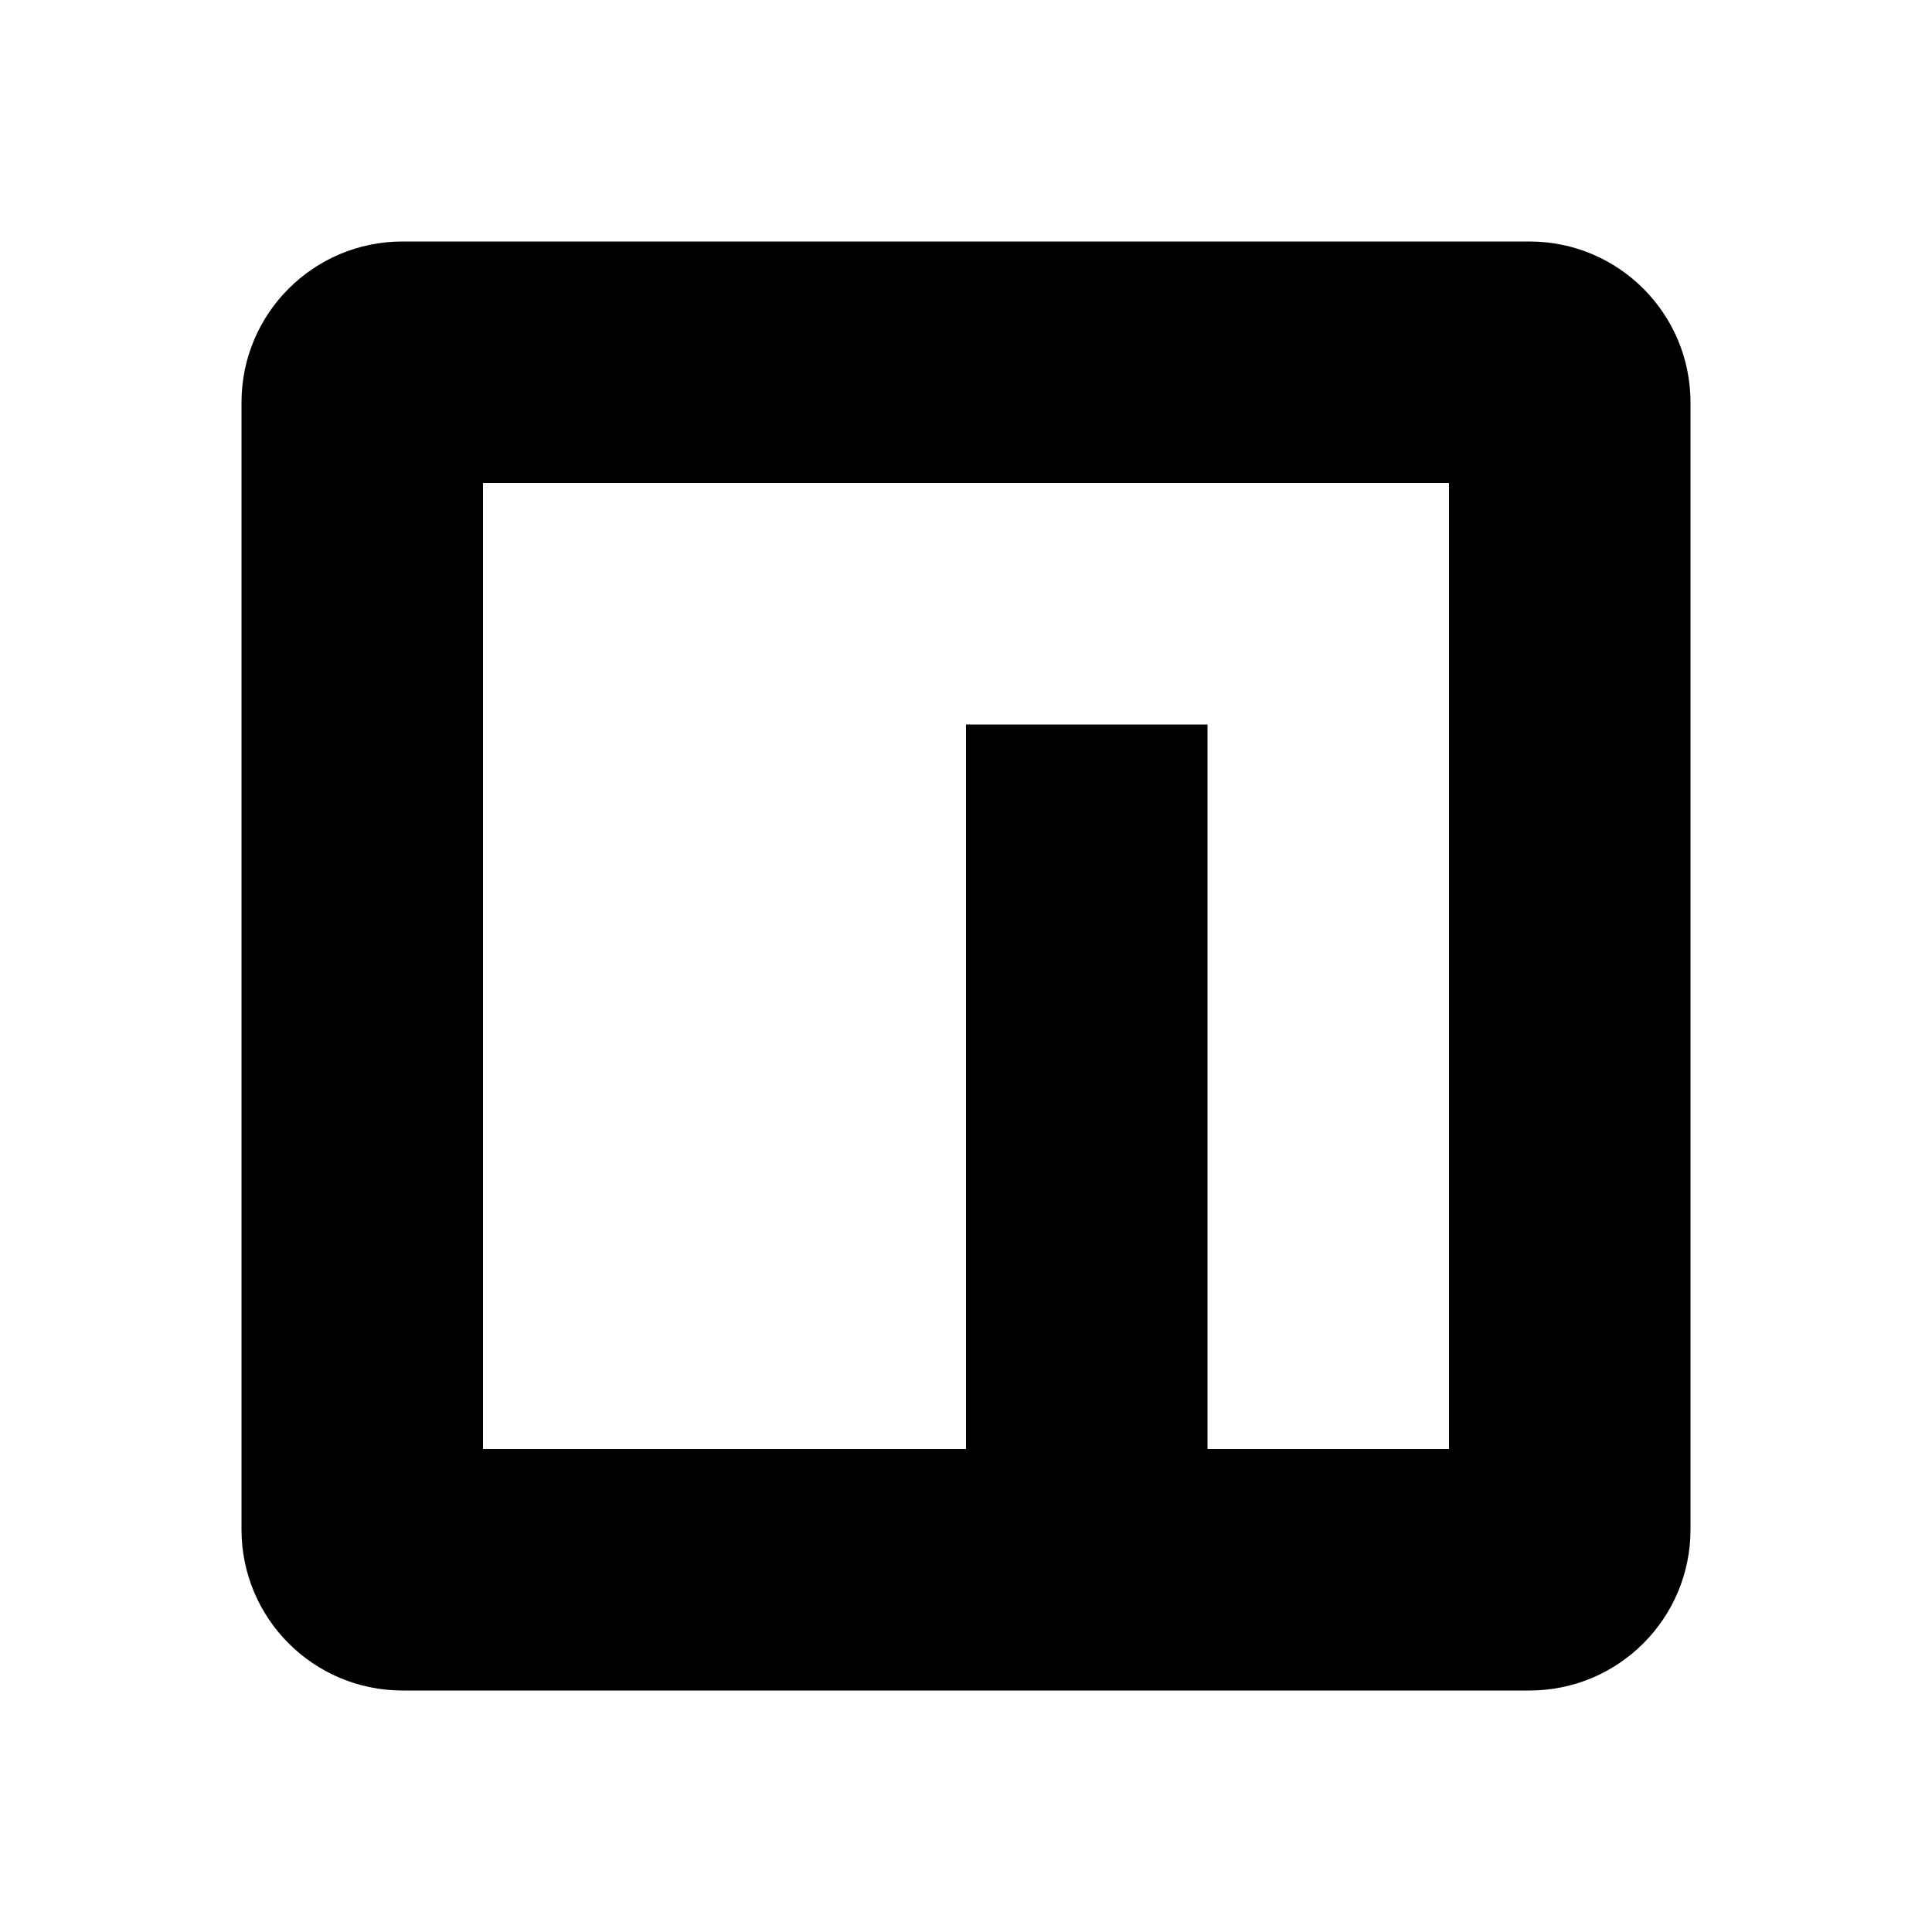
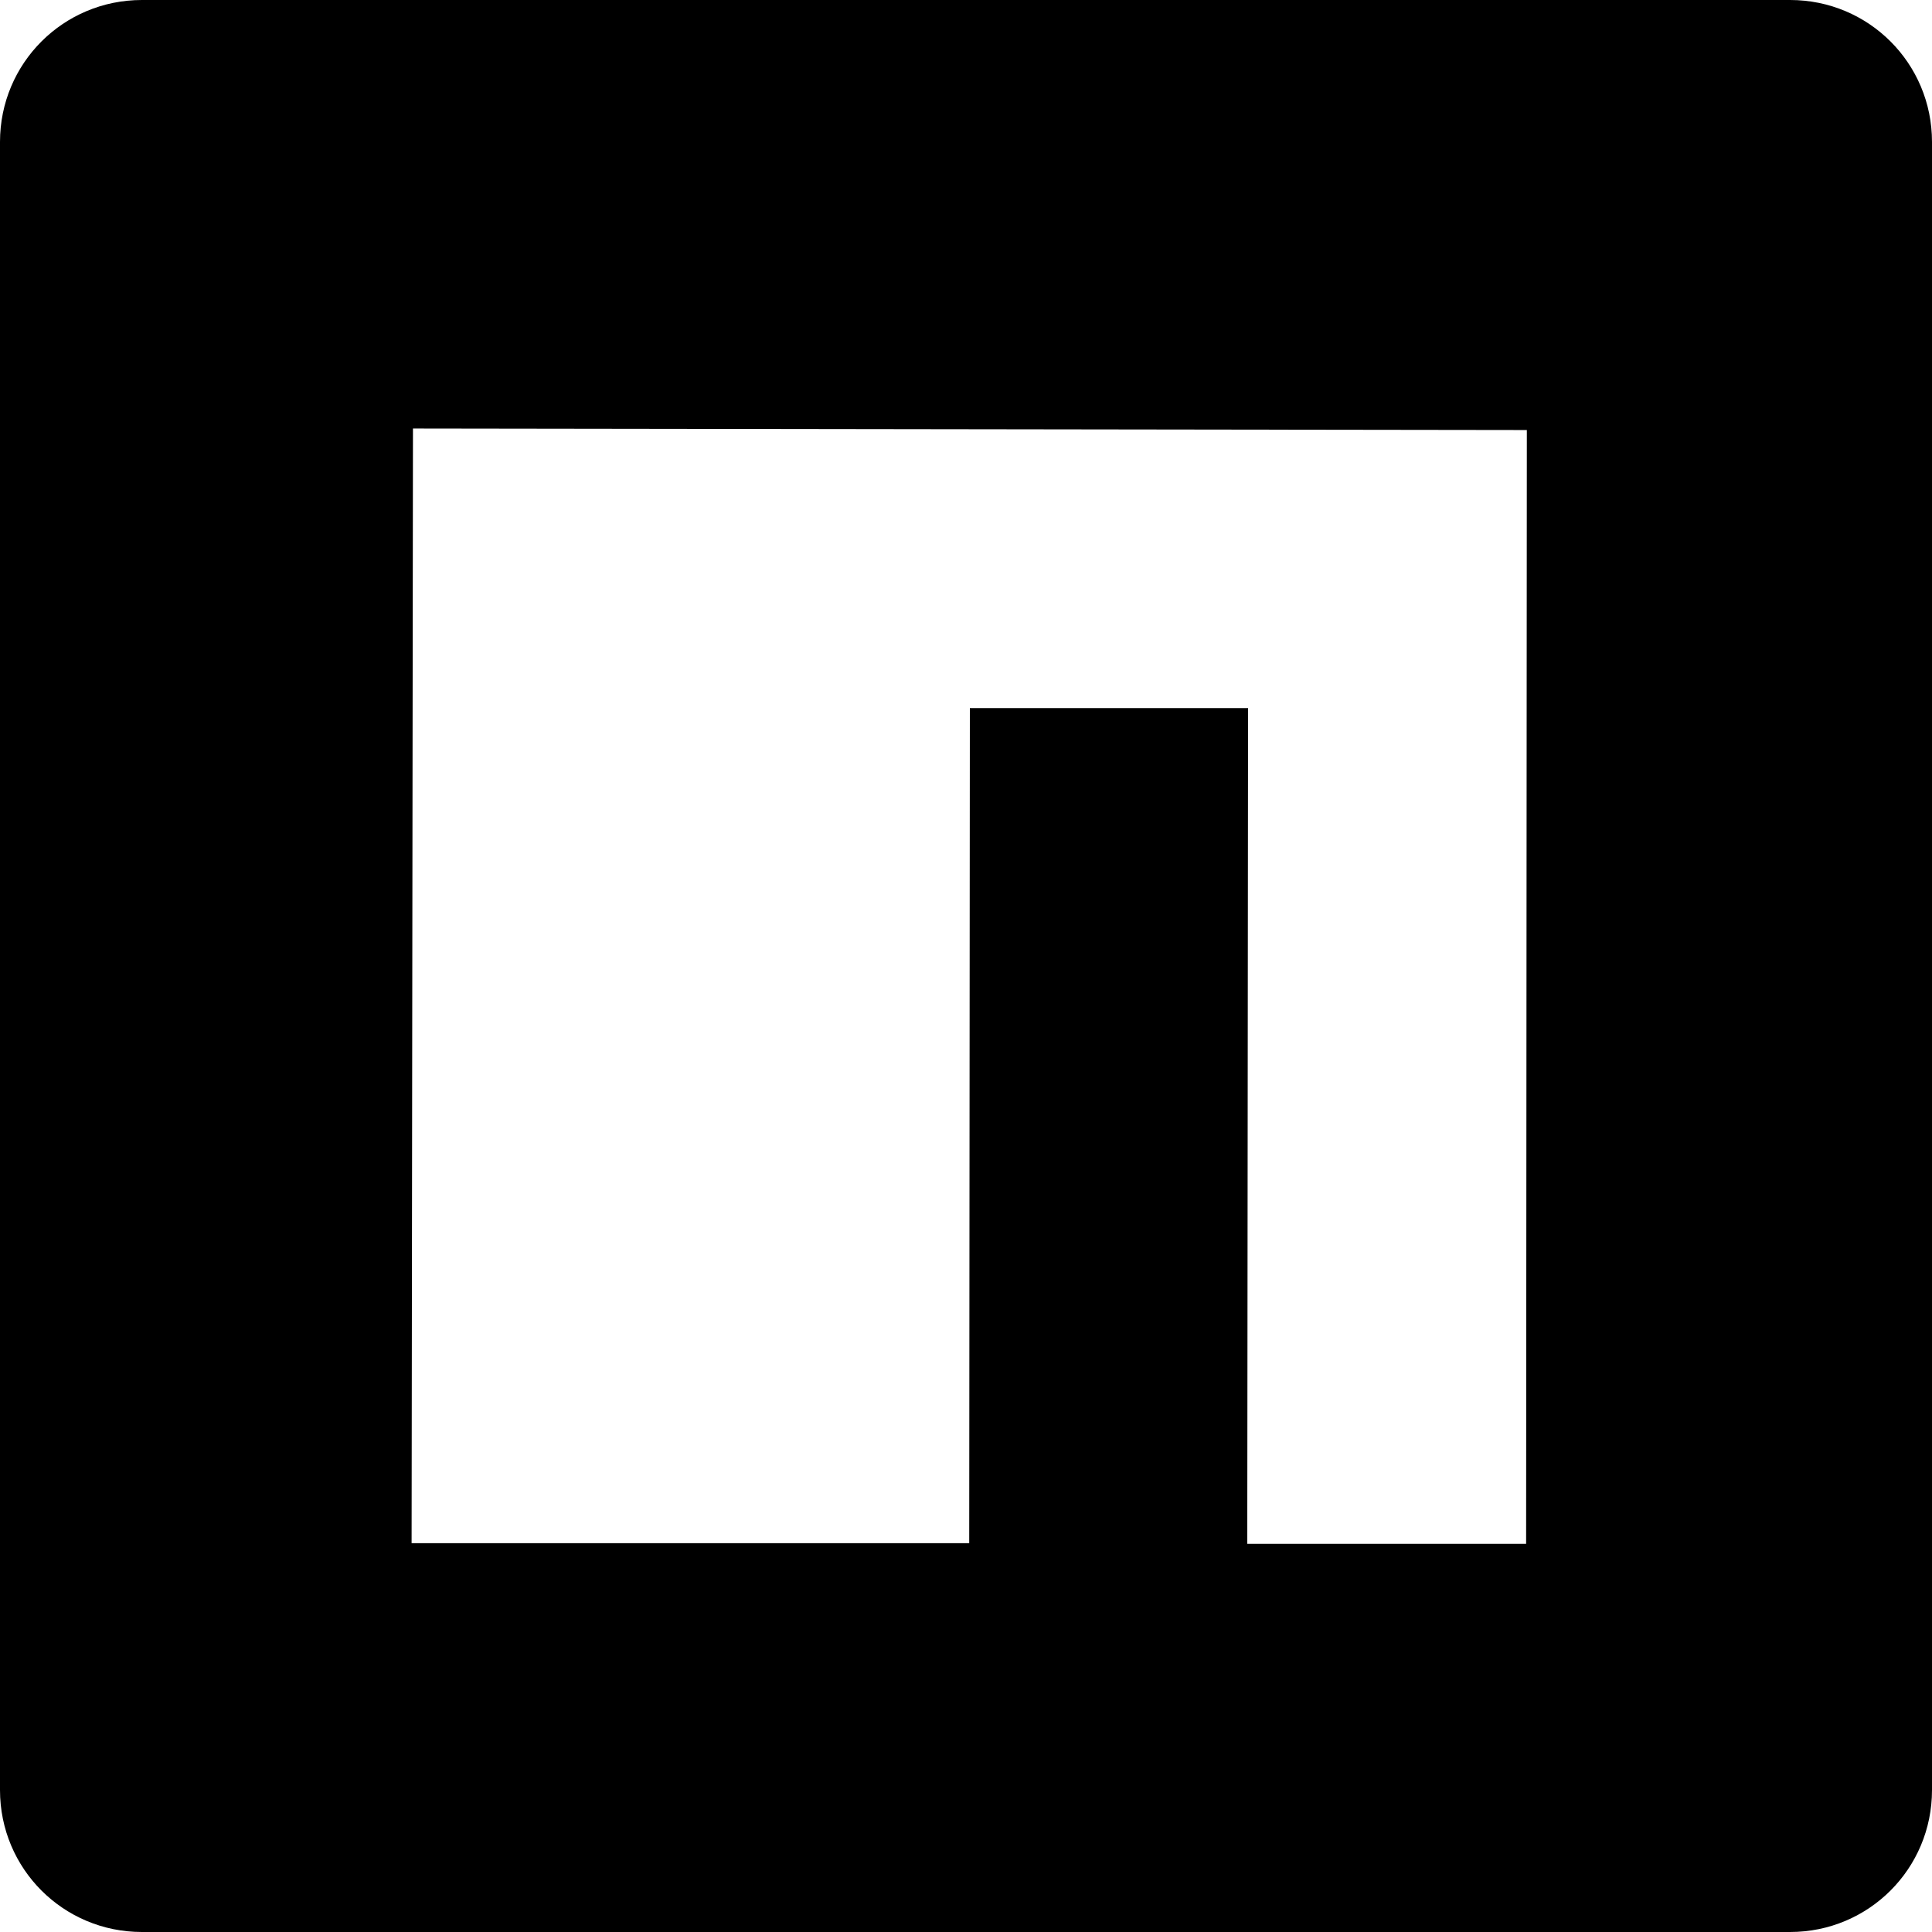
- <svg xmlns="http://www.w3.org/2000/svg" width="24" height="24" viewBox="0 0 24 24">
-   <path fill-rule="evenodd" clip-rule="evenodd" d="M5 21C3.895 21 3 20.105 3 19V5C3 3.895 3.895 3 5 3H19C20.105 3 21 3.895 21 5V19C21 20.105 20.105 21 19 21H5ZM6 18V6H18V18H15V9H12V18H6Z" fill="currentColor" />
+ <svg xmlns="http://www.w3.org/2000/svg" width="32" height="32" viewBox="0 0 24 24">
+   <path fill="currentColor" d="M1.763 0C.786 0 0 .786 0 1.763v20.474C0 23.214.786 24 1.763 24h20.474c.977 0 1.763-.786 1.763-1.763V1.763C24 .786 23.214 0 22.237 0zM5.13 5.323l13.837.019l-.009 13.836h-3.464l.01-10.382h-3.456L12.04 19.17H5.113z" />
</svg>
